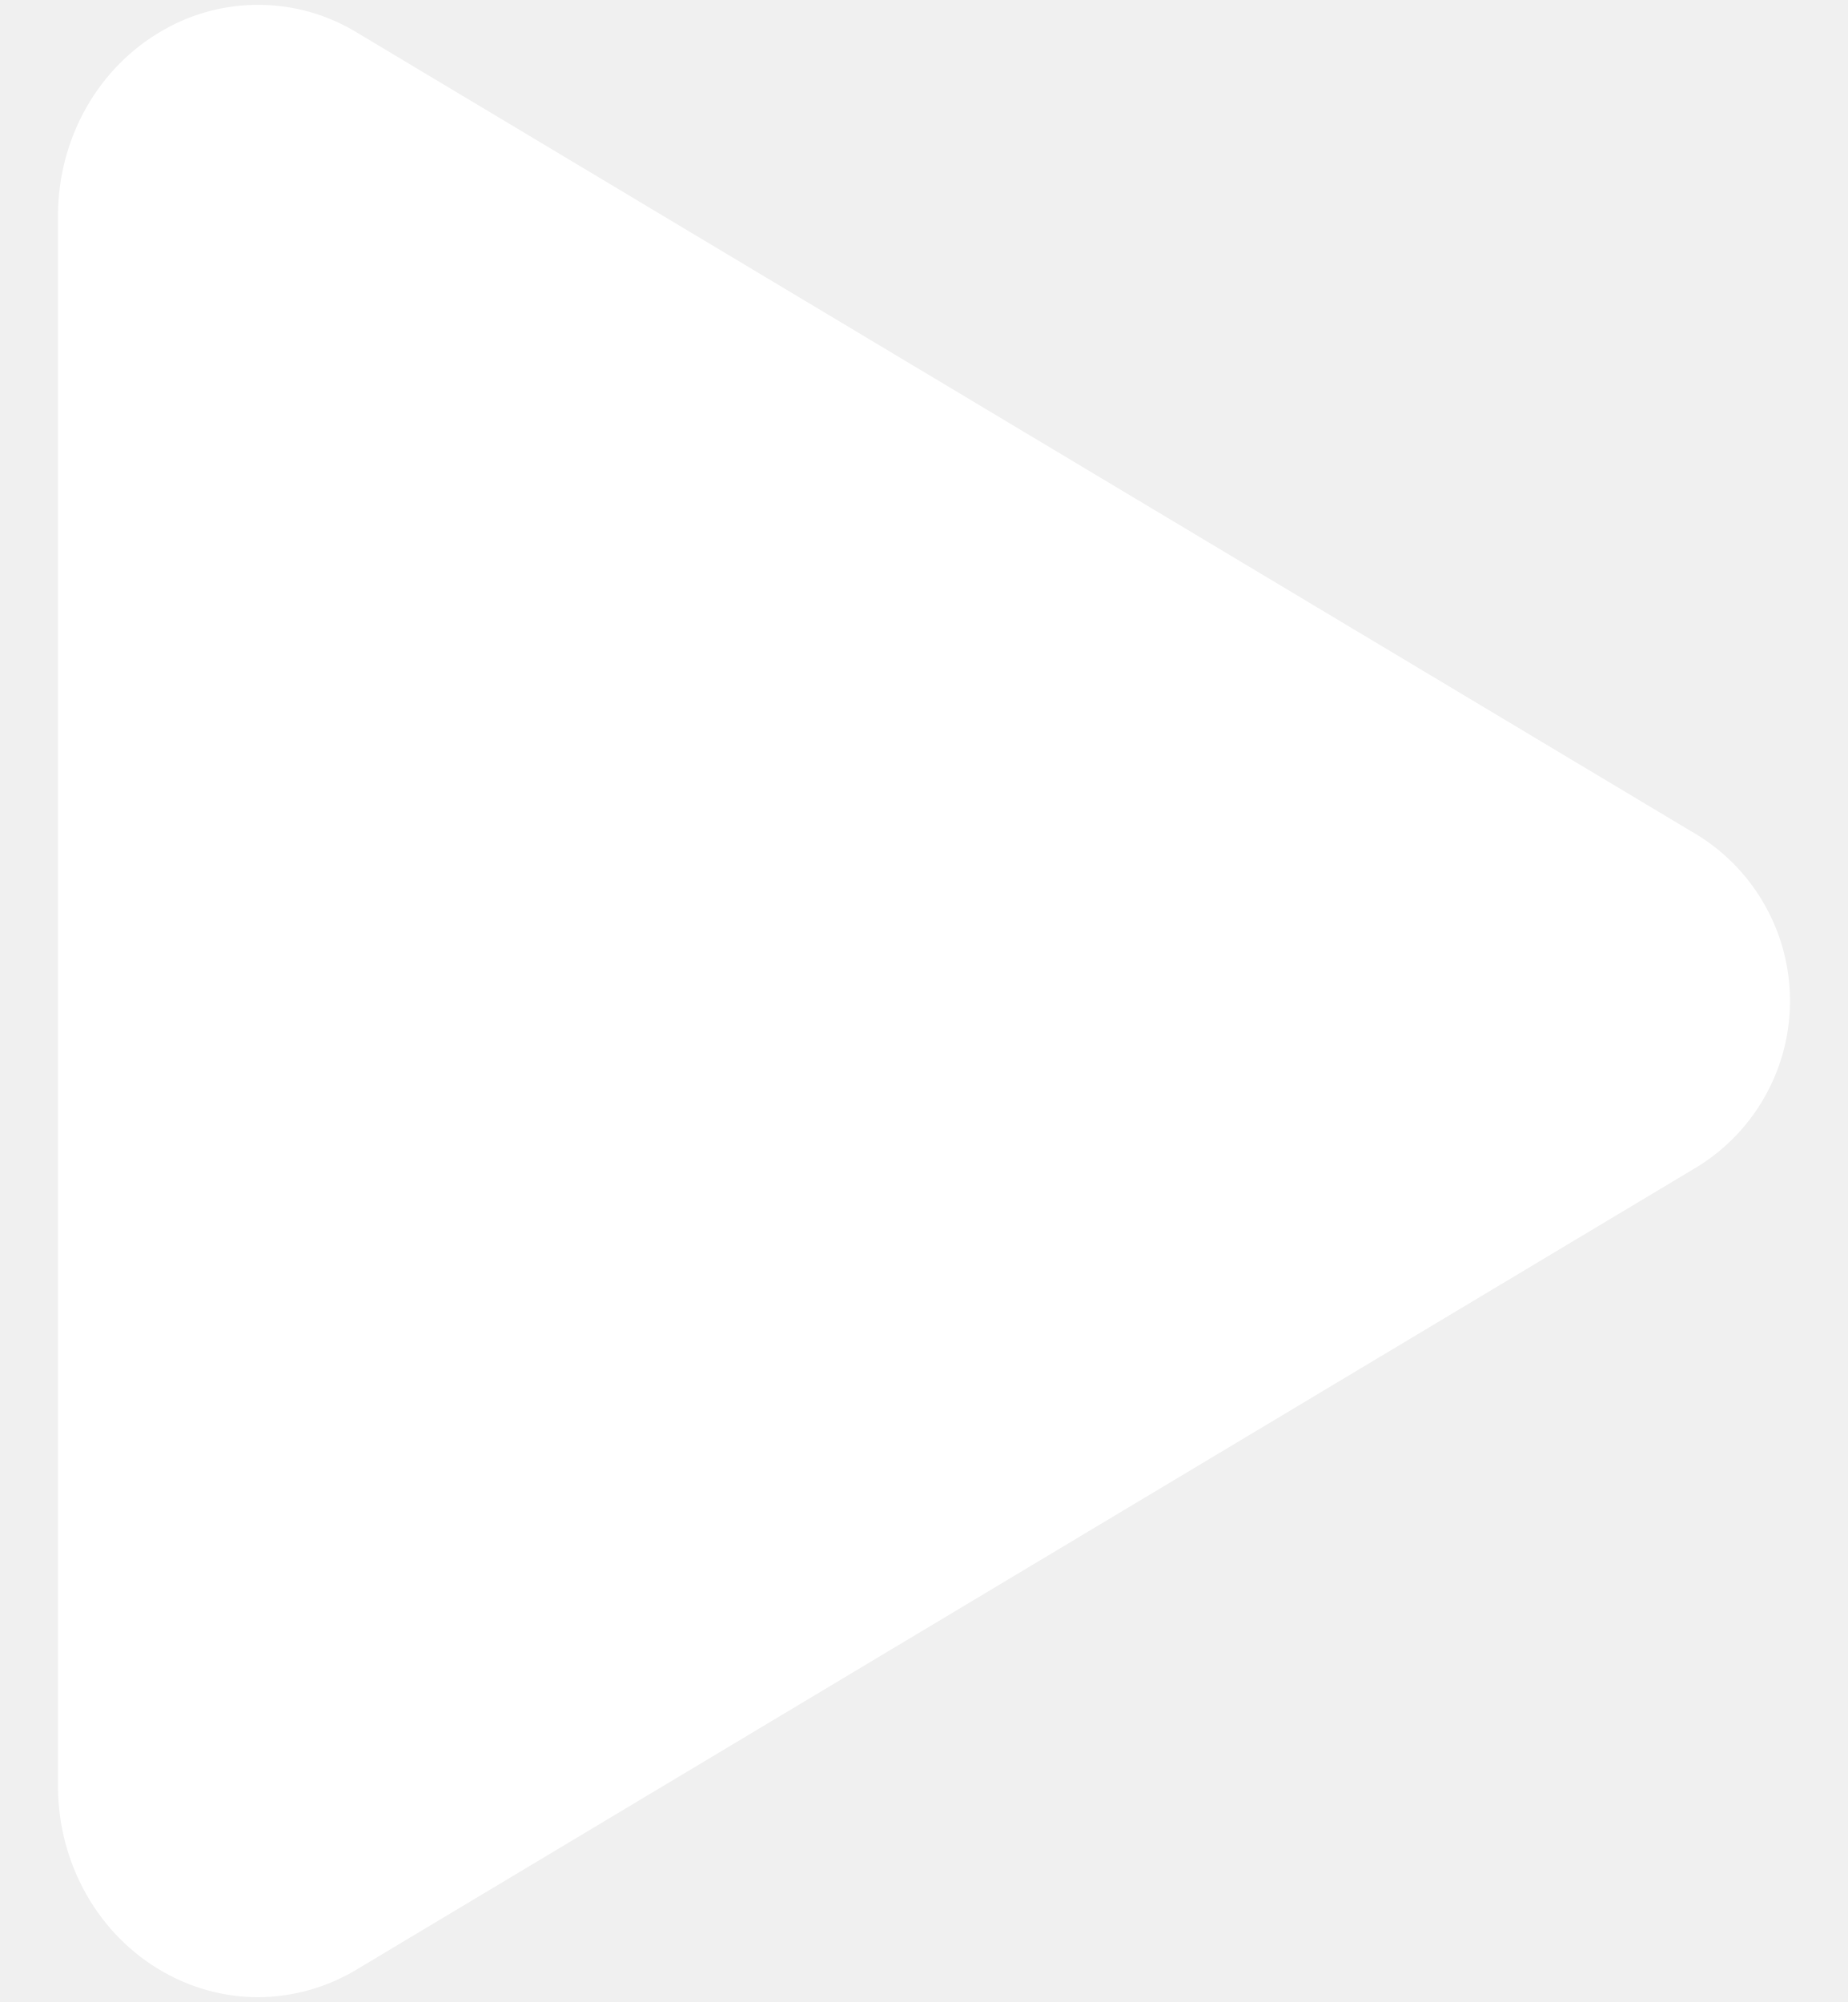
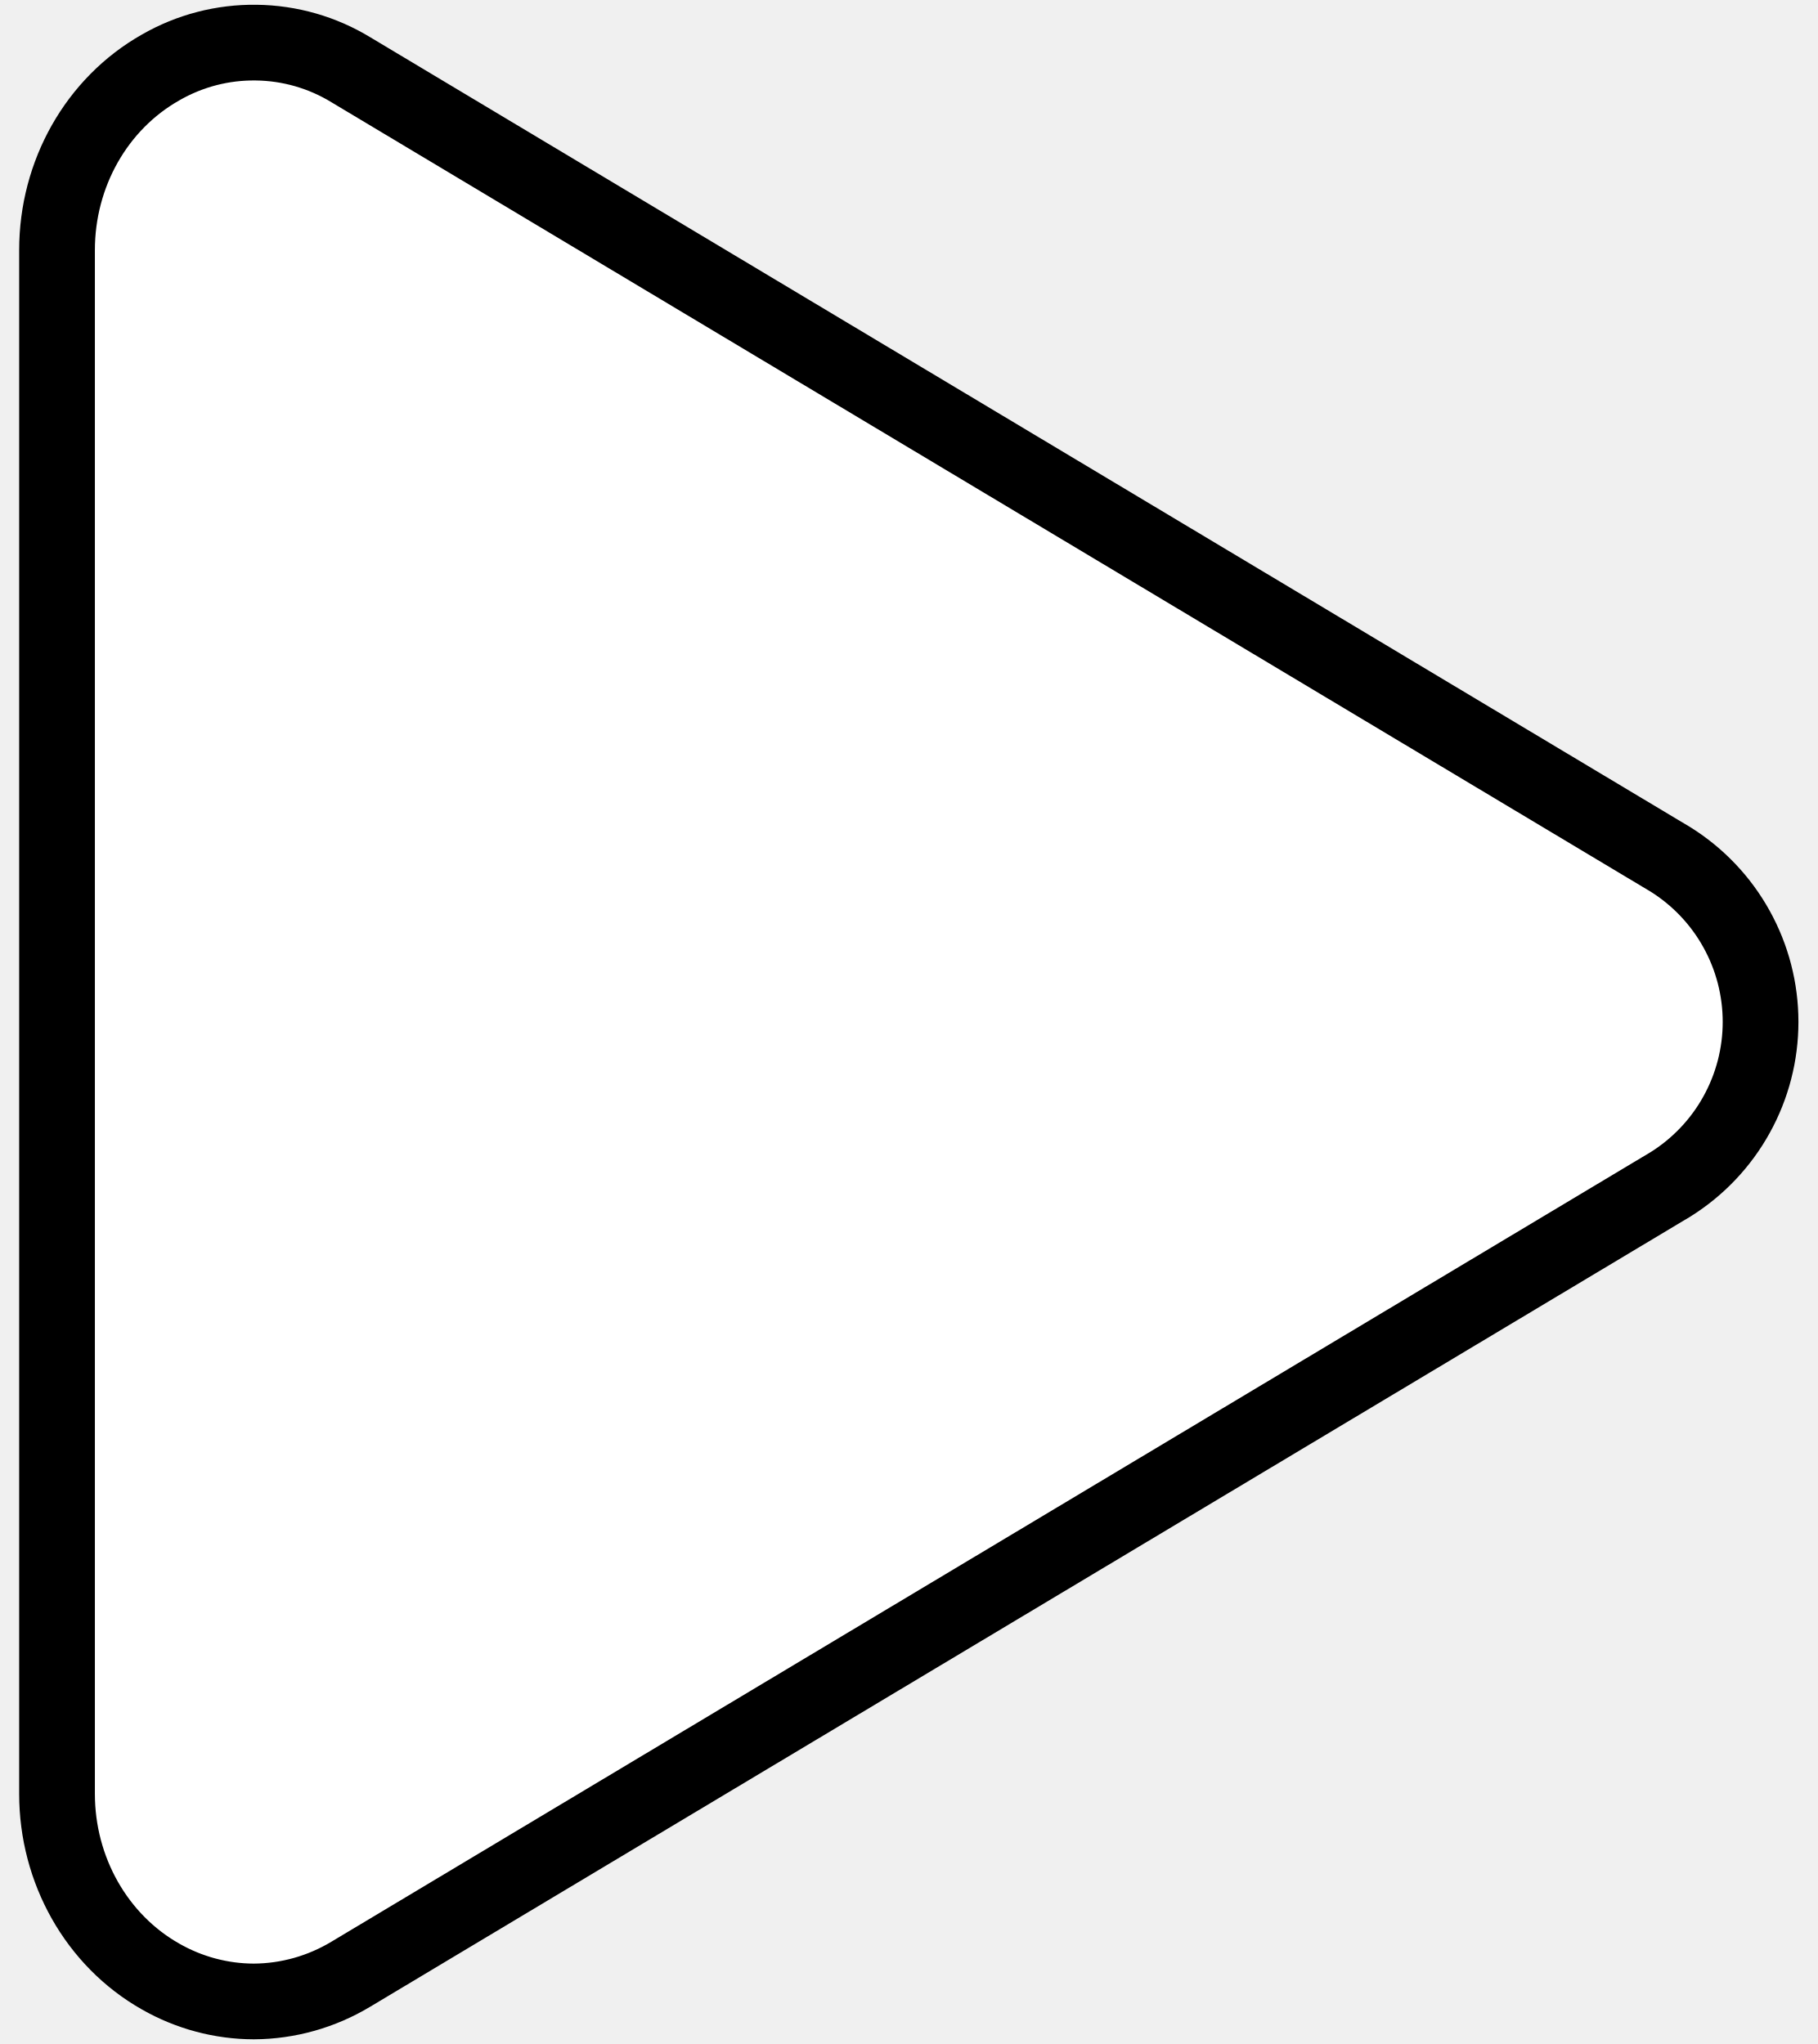
- <svg xmlns="http://www.w3.org/2000/svg" width="24" height="26" viewBox="0 0 24 26" fill="none">
+ <svg xmlns="http://www.w3.org/2000/svg" width="24" height="27" viewBox="0 0 24 26" fill="none" stroke="#000 ">
  <path d="M3.351 25.938C2.92 25.937 2.496 25.823 2.121 25.609C1.277 25.131 0.753 24.203 0.753 23.195V2.805C0.753 1.794 1.277 0.869 2.121 0.391C2.505 0.17 2.94 0.057 3.383 0.063C3.825 0.068 4.258 0.192 4.636 0.423L22.063 10.854C22.426 11.082 22.726 11.398 22.933 11.773C23.141 12.148 23.25 12.57 23.25 12.999C23.25 13.427 23.141 13.849 22.933 14.224C22.726 14.599 22.426 14.915 22.063 15.143L4.633 25.578C4.246 25.811 3.803 25.936 3.351 25.938Z" fill="white" />
</svg>
